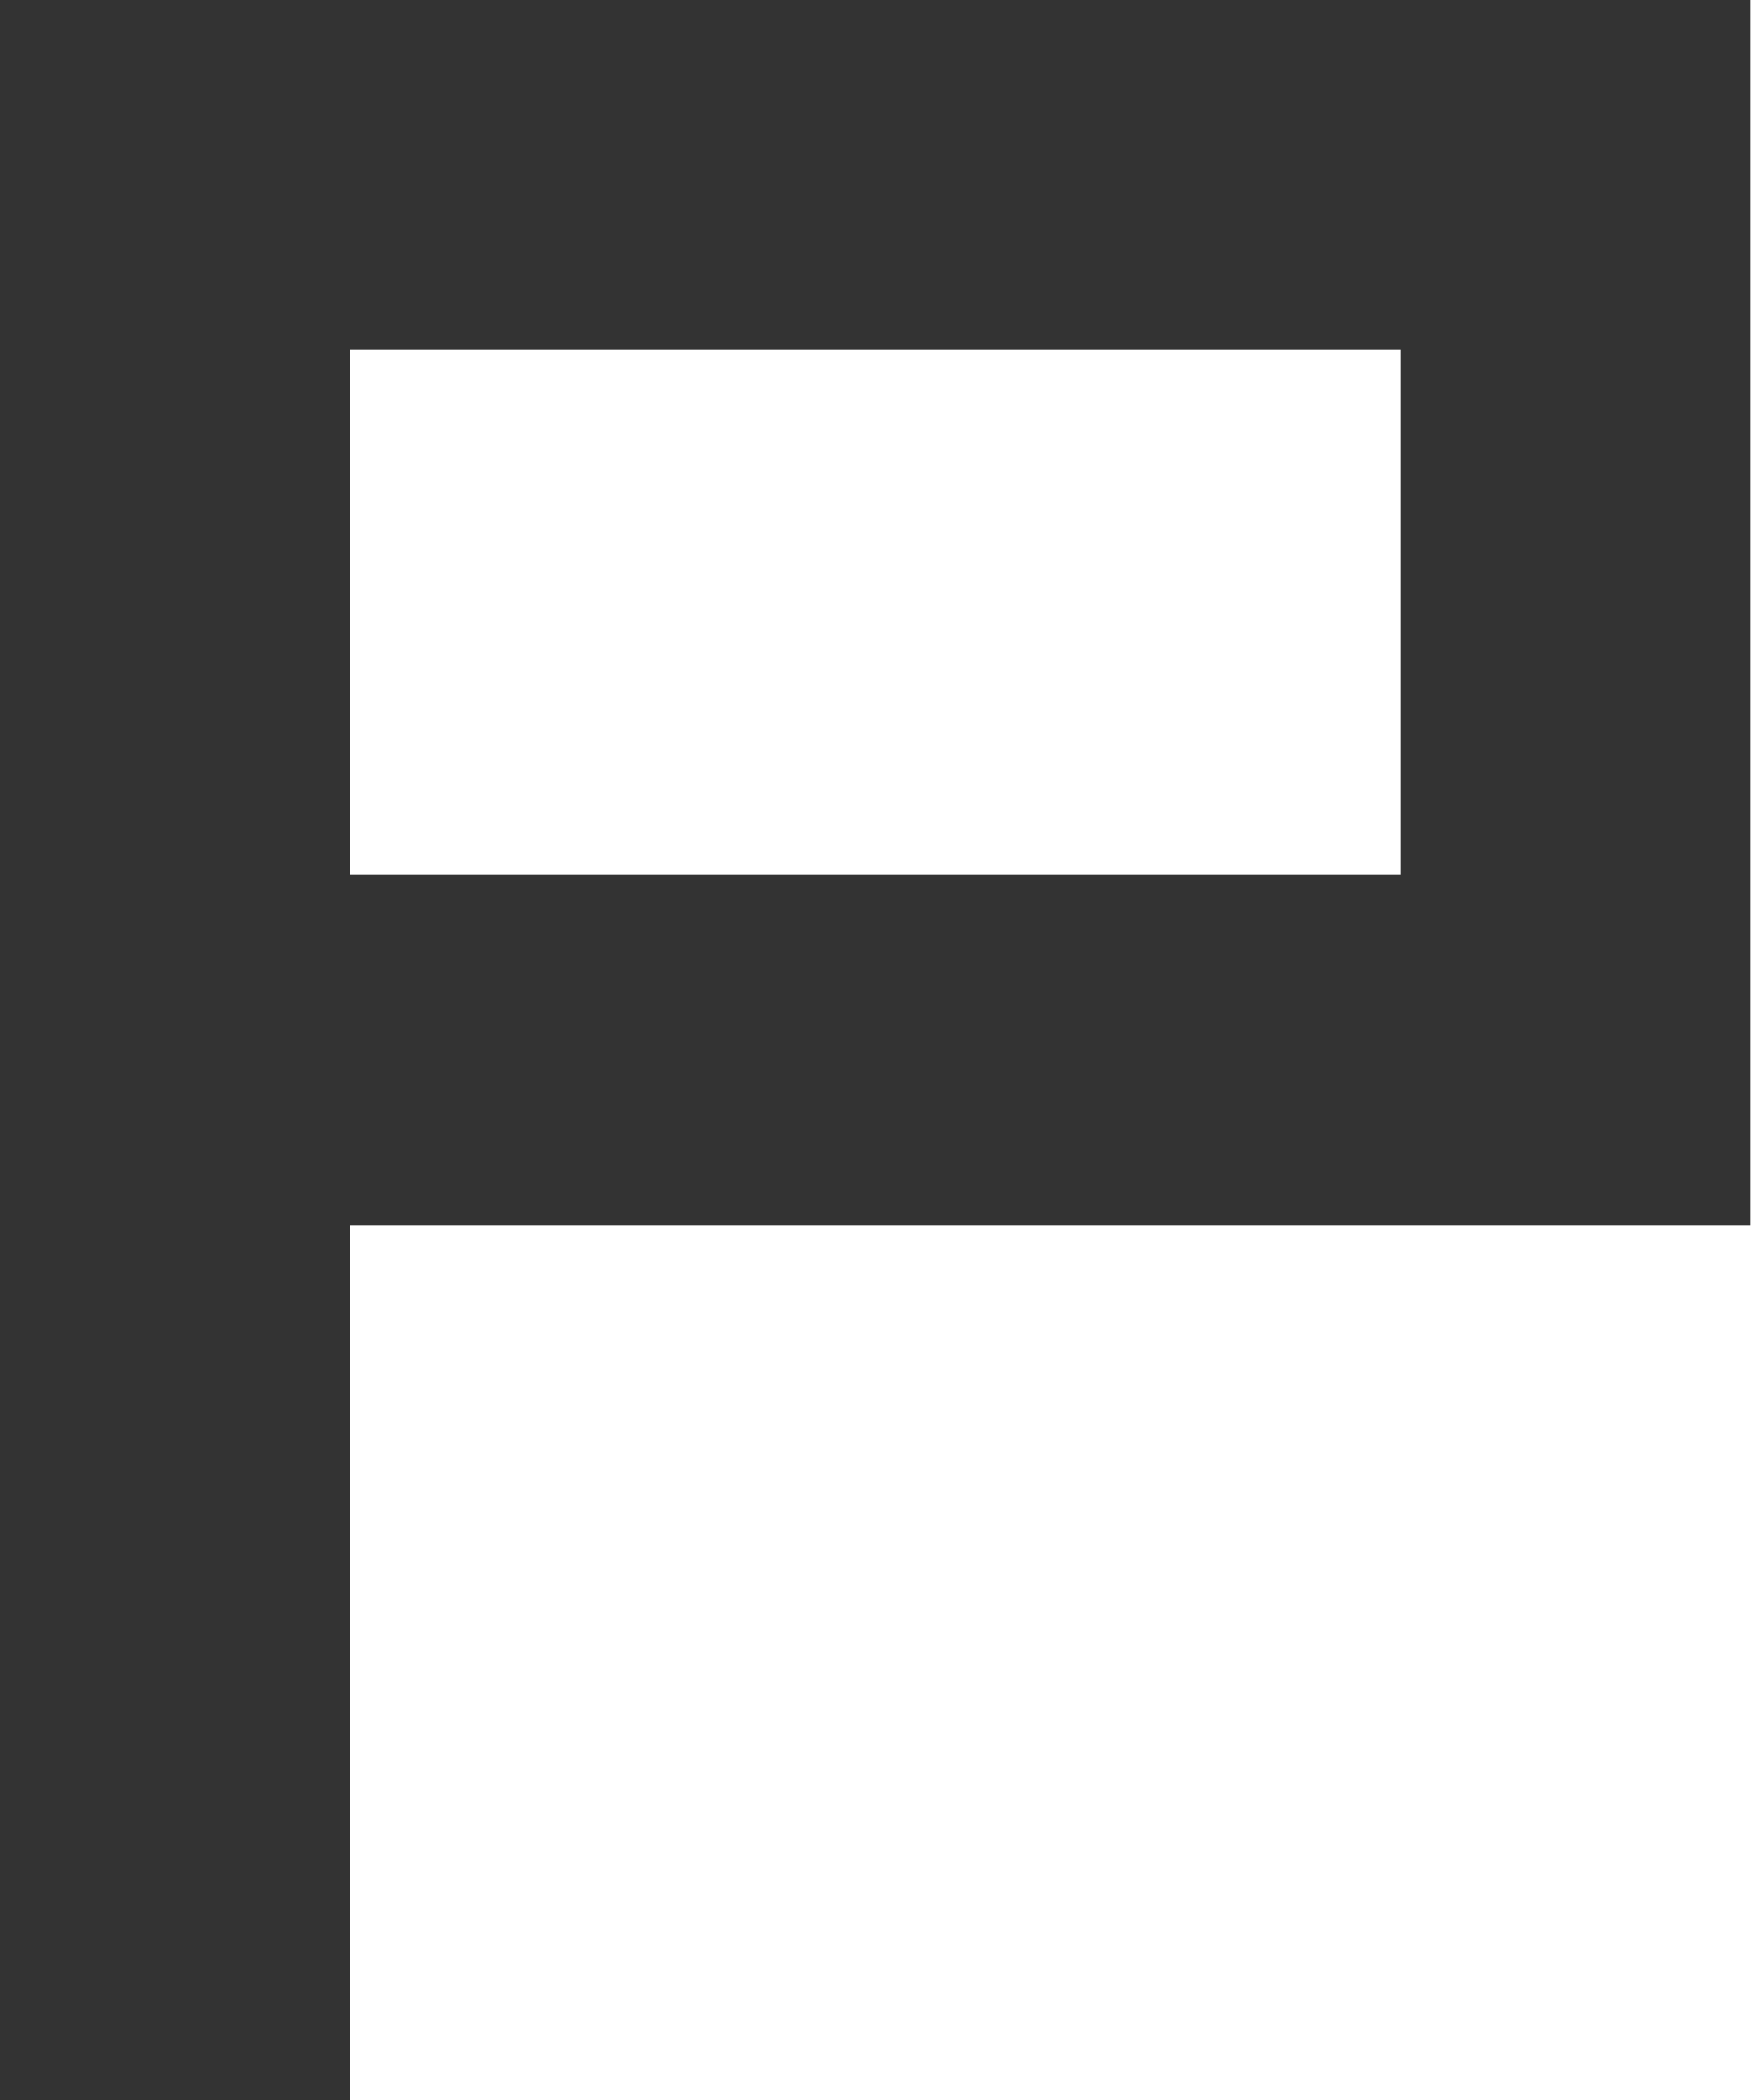
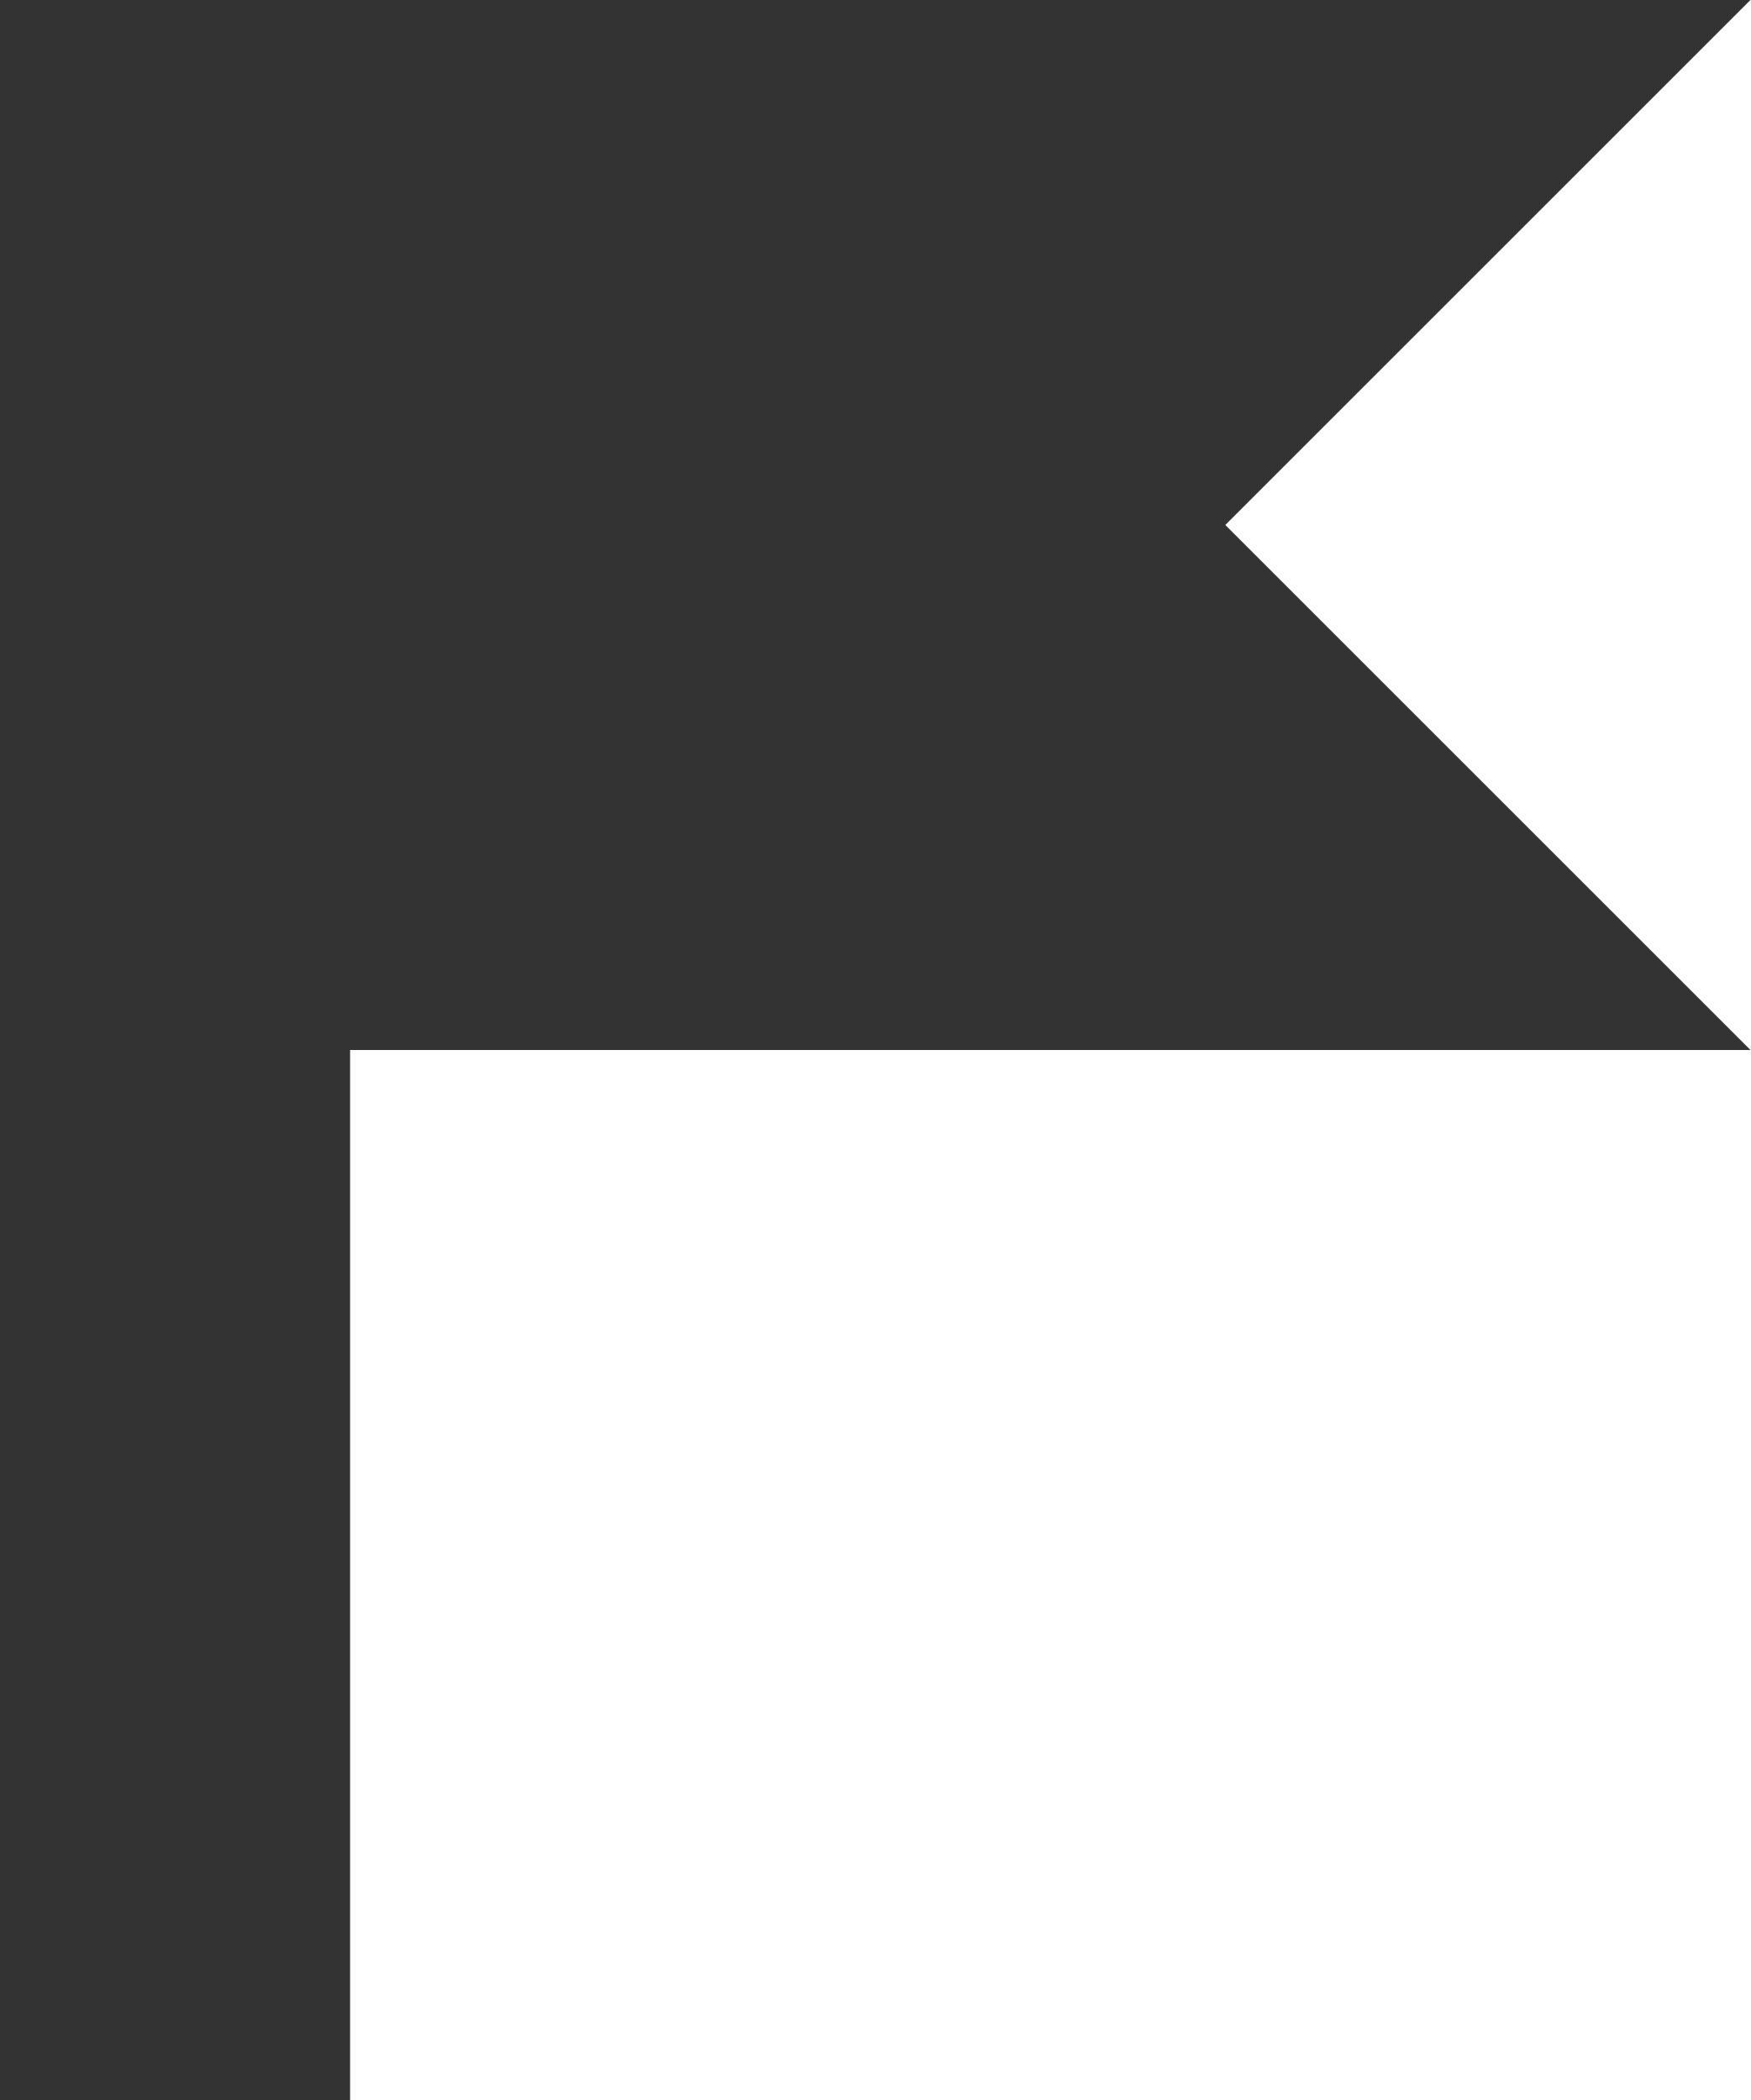
<svg xmlns="http://www.w3.org/2000/svg" version="1.1" id="Слой_1" x="0px" y="0px" width="10px" height="12px" viewBox="0 0 10 12" enable-background="new 0 0 10 12" xml:space="preserve">
-   <polyline fill="none" stroke="#333333" stroke-width="2" stroke-miterlimit="10" points="1,12 1,1 9,1 9,6 1,6 " />
+   <polygon fill="#333333" points="2,12 0,12 0,0 10,0 7,3 10,6 2,6 " />
</svg>
